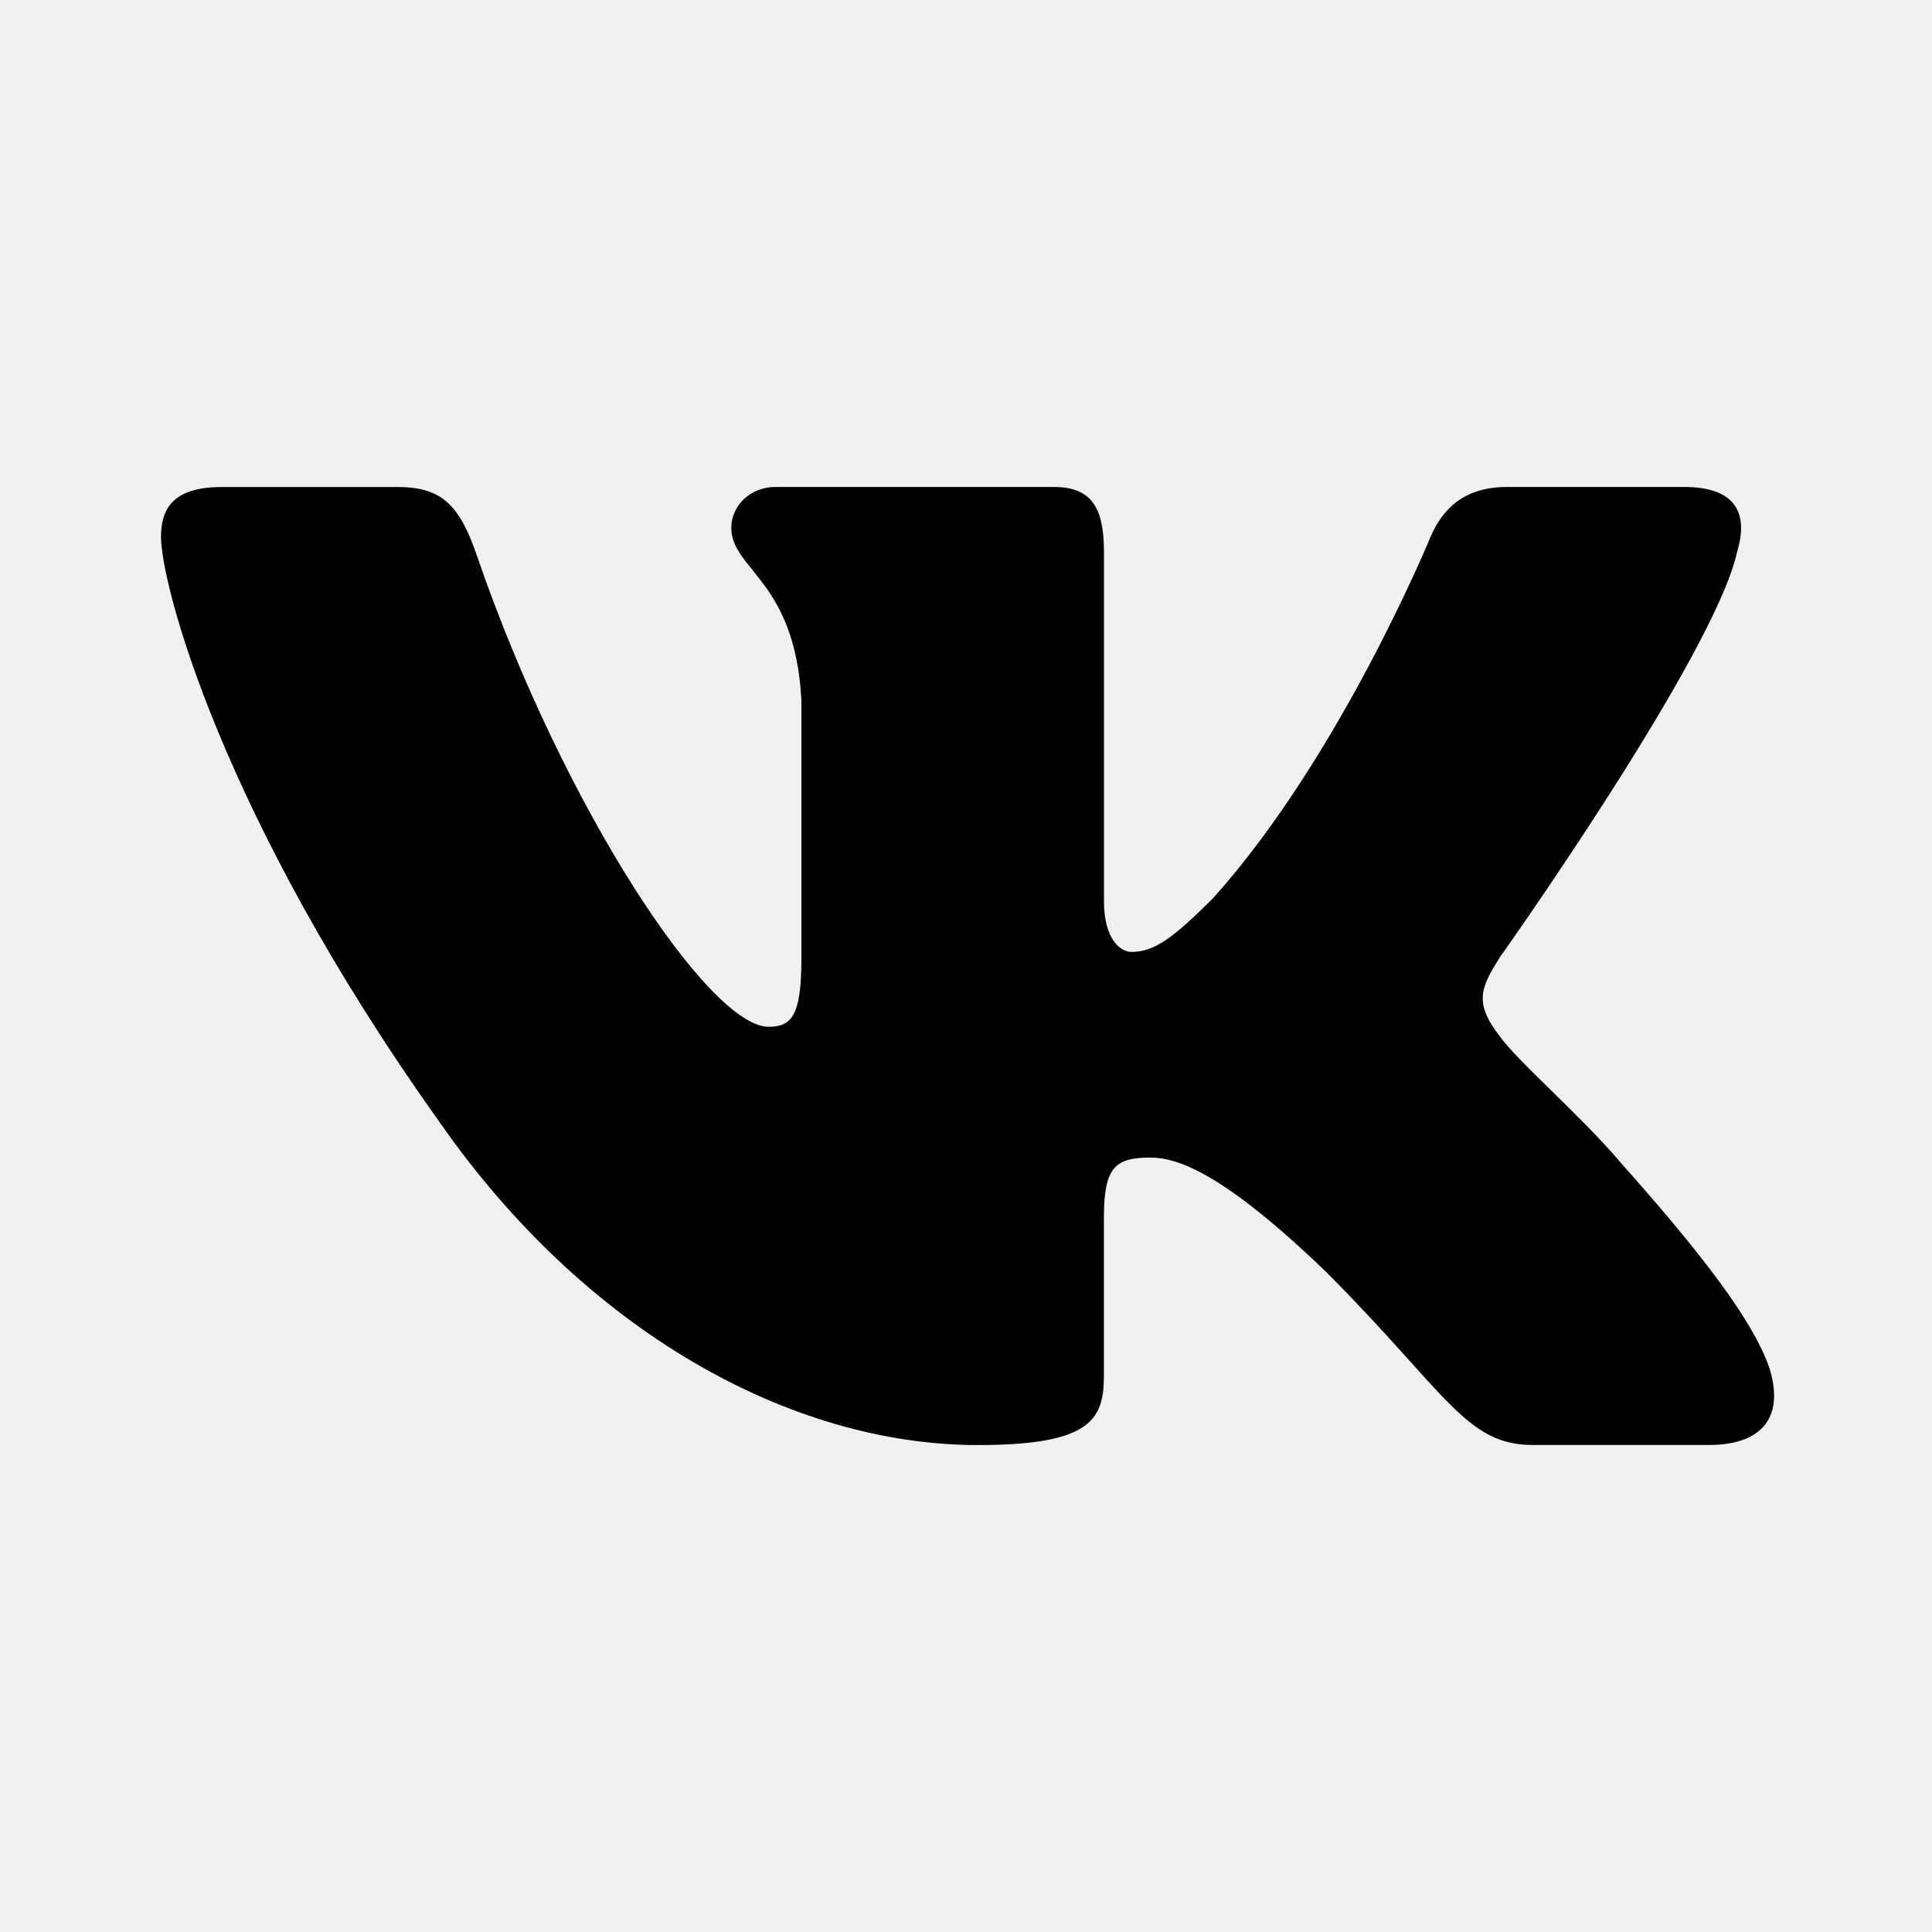
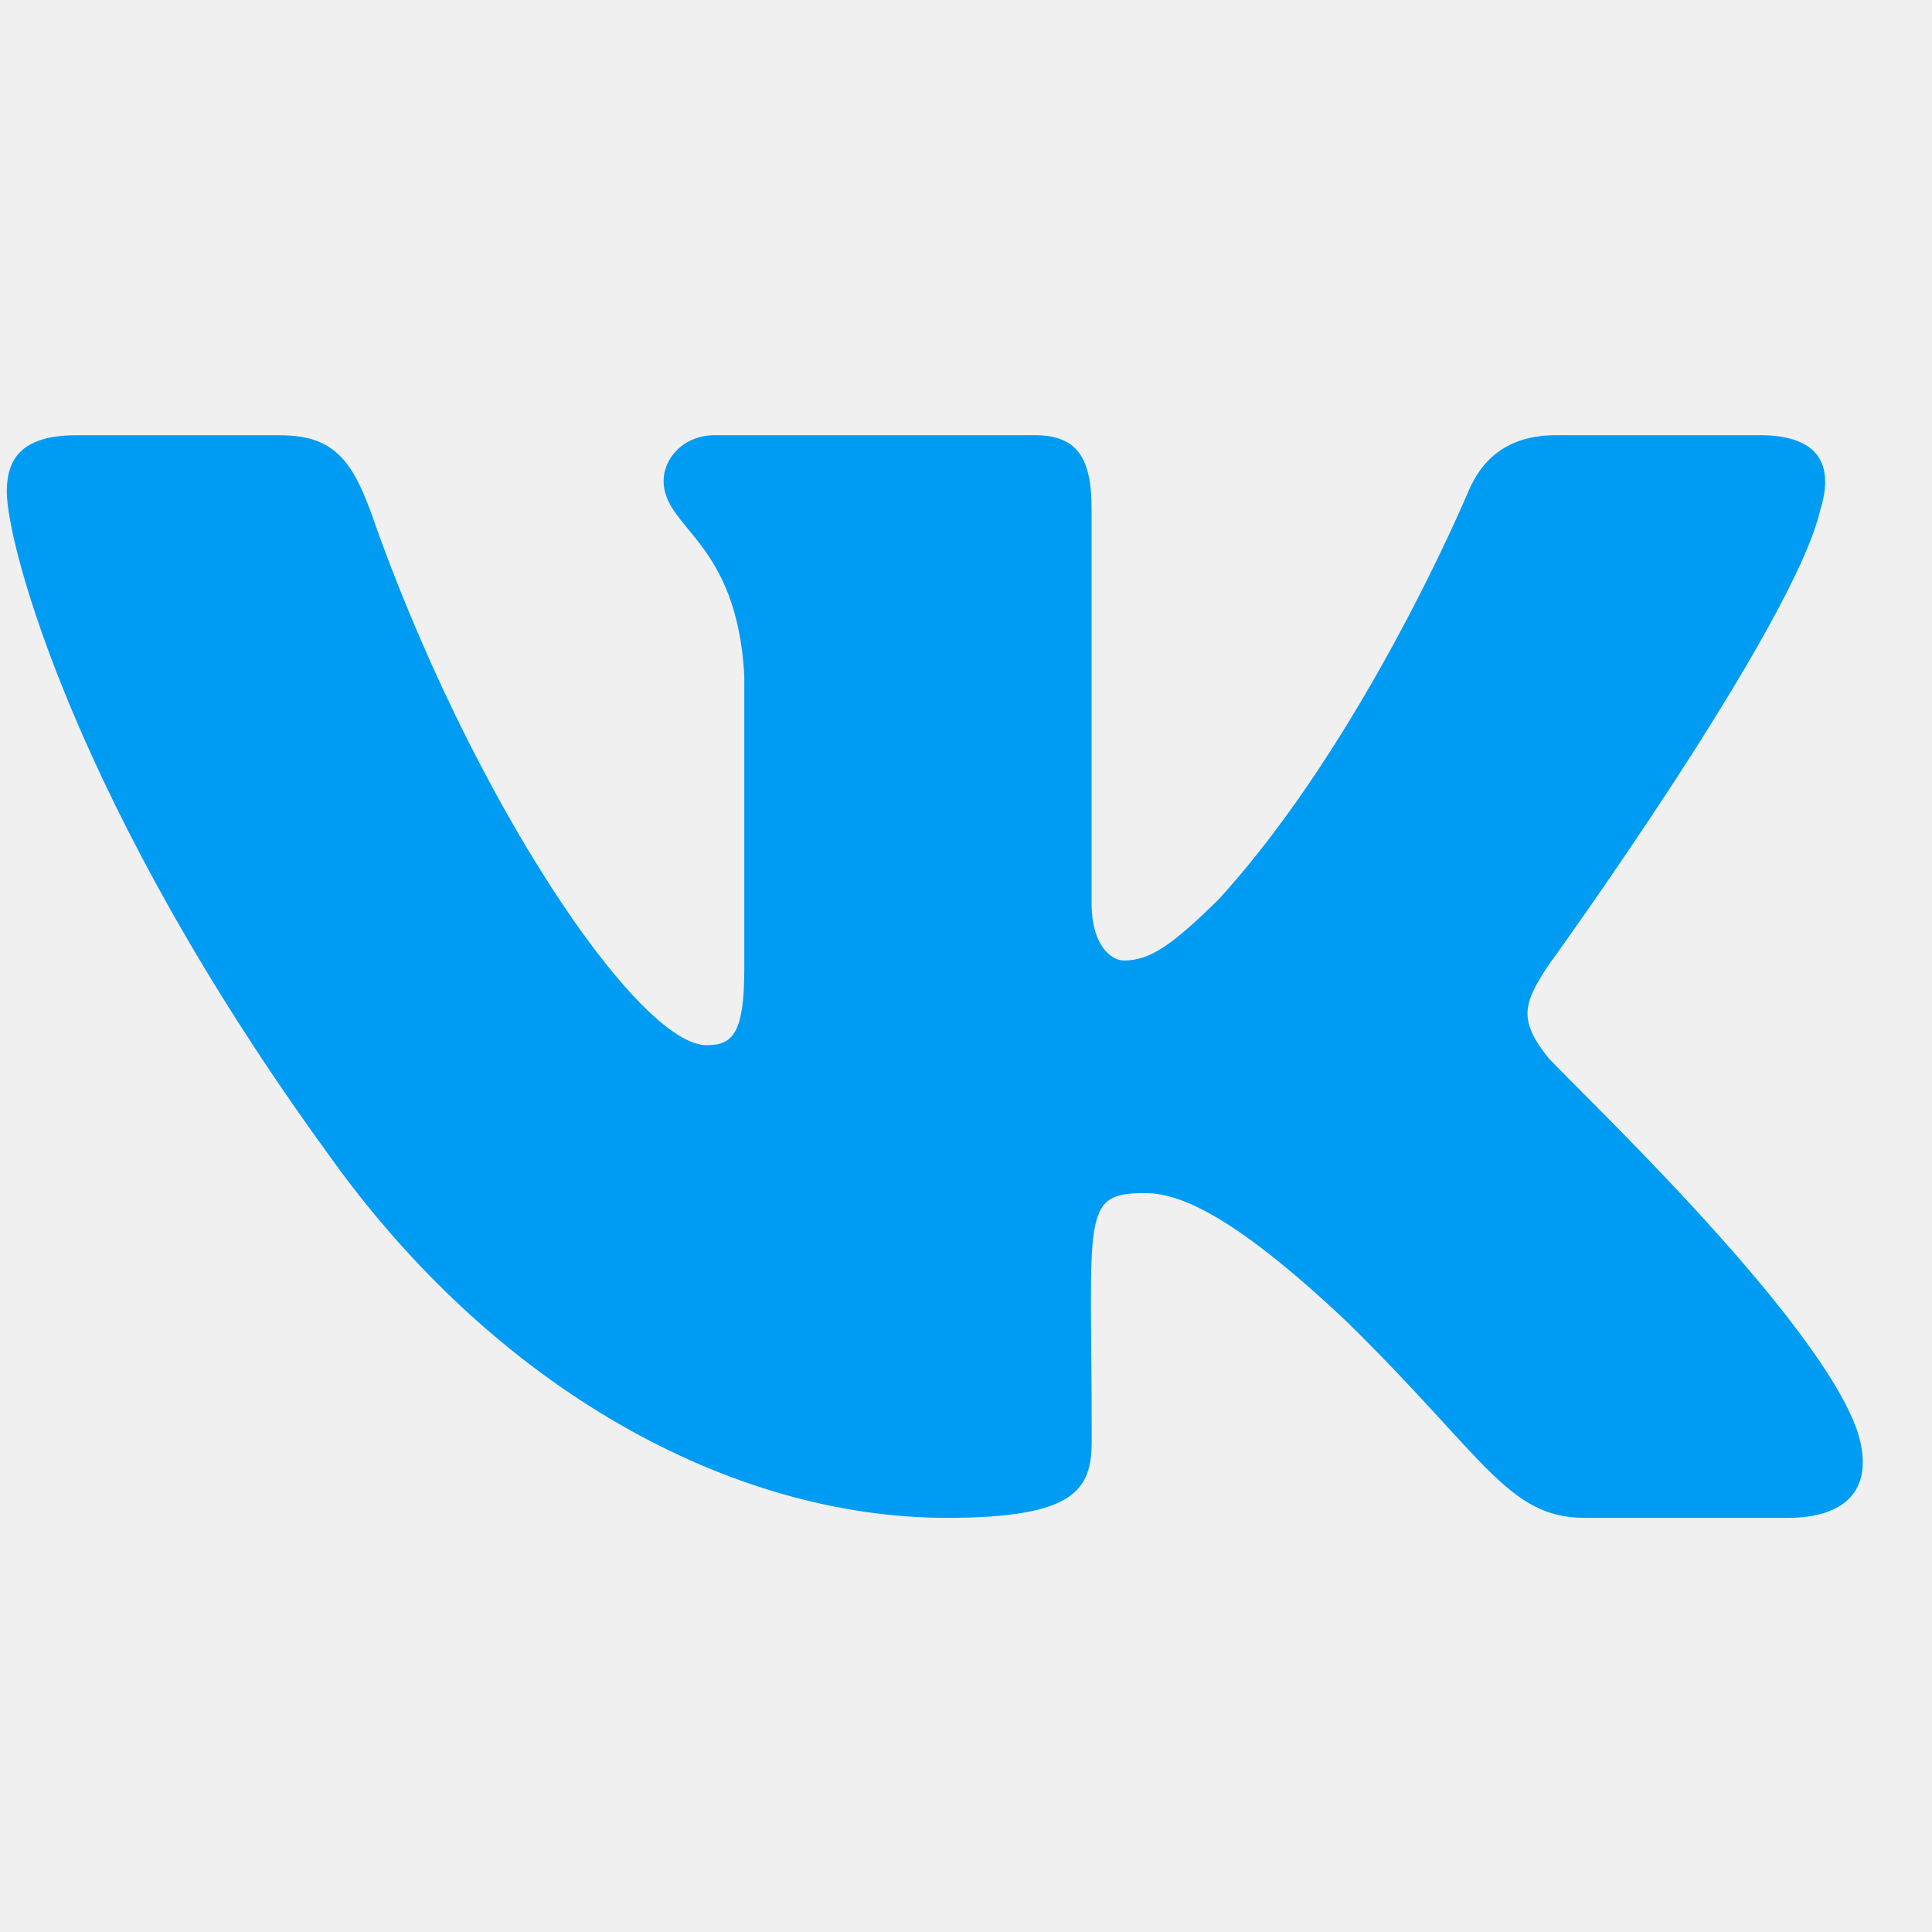
- <svg xmlns="http://www.w3.org/2000/svg" width="24" height="24" viewBox="0 0 24 24" fill="none">
-   <path d="M21.579 6.855C21.719 6.39 21.579 6.049 20.917 6.049H18.724C18.166 6.049 17.911 6.344 17.771 6.668C17.771 6.668 16.656 9.387 15.076 11.15C14.566 11.663 14.333 11.825 14.055 11.825C13.916 11.825 13.714 11.663 13.714 11.198V6.855C13.714 6.297 13.553 6.049 13.088 6.049H9.642C9.294 6.049 9.084 6.307 9.084 6.553C9.084 7.081 9.874 7.203 9.955 8.691V11.919C9.955 12.626 9.828 12.755 9.548 12.755C8.805 12.755 6.997 10.026 5.924 6.902C5.715 6.295 5.504 6.05 4.944 6.05H2.752C2.125 6.05 2 6.345 2 6.669C2 7.251 2.743 10.131 5.461 13.94C7.273 16.541 9.824 17.951 12.148 17.951C13.541 17.951 13.713 17.638 13.713 17.098V15.132C13.713 14.506 13.846 14.38 14.287 14.38C14.611 14.38 15.169 14.544 16.47 15.797C17.956 17.283 18.202 17.95 19.037 17.95H21.229C21.855 17.95 22.168 17.637 21.988 17.019C21.791 16.404 21.081 15.509 20.139 14.45C19.627 13.846 18.862 13.196 18.629 12.871C18.304 12.452 18.398 12.267 18.629 11.895C18.63 11.896 21.301 8.134 21.579 6.855Z" fill="black" />
+ <svg xmlns="http://www.w3.org/2000/svg" width="25" height="25" viewBox="0 0 25 25" fill="none">
+   <g clip-path="url(#clip0_3627_13524)">
+     <path d="M20.017 13.665C19.629 13.174 19.74 12.956 20.017 12.518C20.023 12.513 23.228 8.084 23.558 6.582L23.56 6.581C23.724 6.033 23.56 5.631 22.767 5.631H20.141C19.472 5.631 19.164 5.976 18.999 6.362C18.999 6.362 17.662 9.563 15.77 11.637C15.16 12.237 14.878 12.429 14.544 12.429C14.38 12.429 14.125 12.237 14.125 11.689V6.581C14.125 5.924 13.938 5.631 13.385 5.631H9.256C8.836 5.631 8.587 5.937 8.587 6.222C8.587 6.845 9.533 6.988 9.631 8.739V12.539C9.631 13.371 9.48 13.525 9.145 13.525C8.252 13.525 6.085 10.311 4.801 6.634C4.542 5.92 4.289 5.632 3.615 5.632H0.989C0.239 5.632 0.088 5.977 0.088 6.363C0.088 7.046 0.981 10.439 4.239 14.923C6.411 17.983 9.469 19.641 12.251 19.641C13.923 19.641 14.127 19.273 14.127 18.639C14.127 15.715 13.976 15.439 14.814 15.439C15.202 15.439 15.87 15.631 17.432 17.107C19.216 18.858 19.509 19.641 20.508 19.641H23.134C23.882 19.641 24.262 19.273 24.043 18.546C23.544 17.018 20.17 13.875 20.017 13.665Z" fill="#009CF3" />
+   </g>
+   <defs>
+     <clipPath id="clip0_3627_13524">
+       <rect width="24.018" height="24.018" fill="white" transform="translate(0.0878906 0.62793)" />
+     </clipPath>
+   </defs>
</svg>
